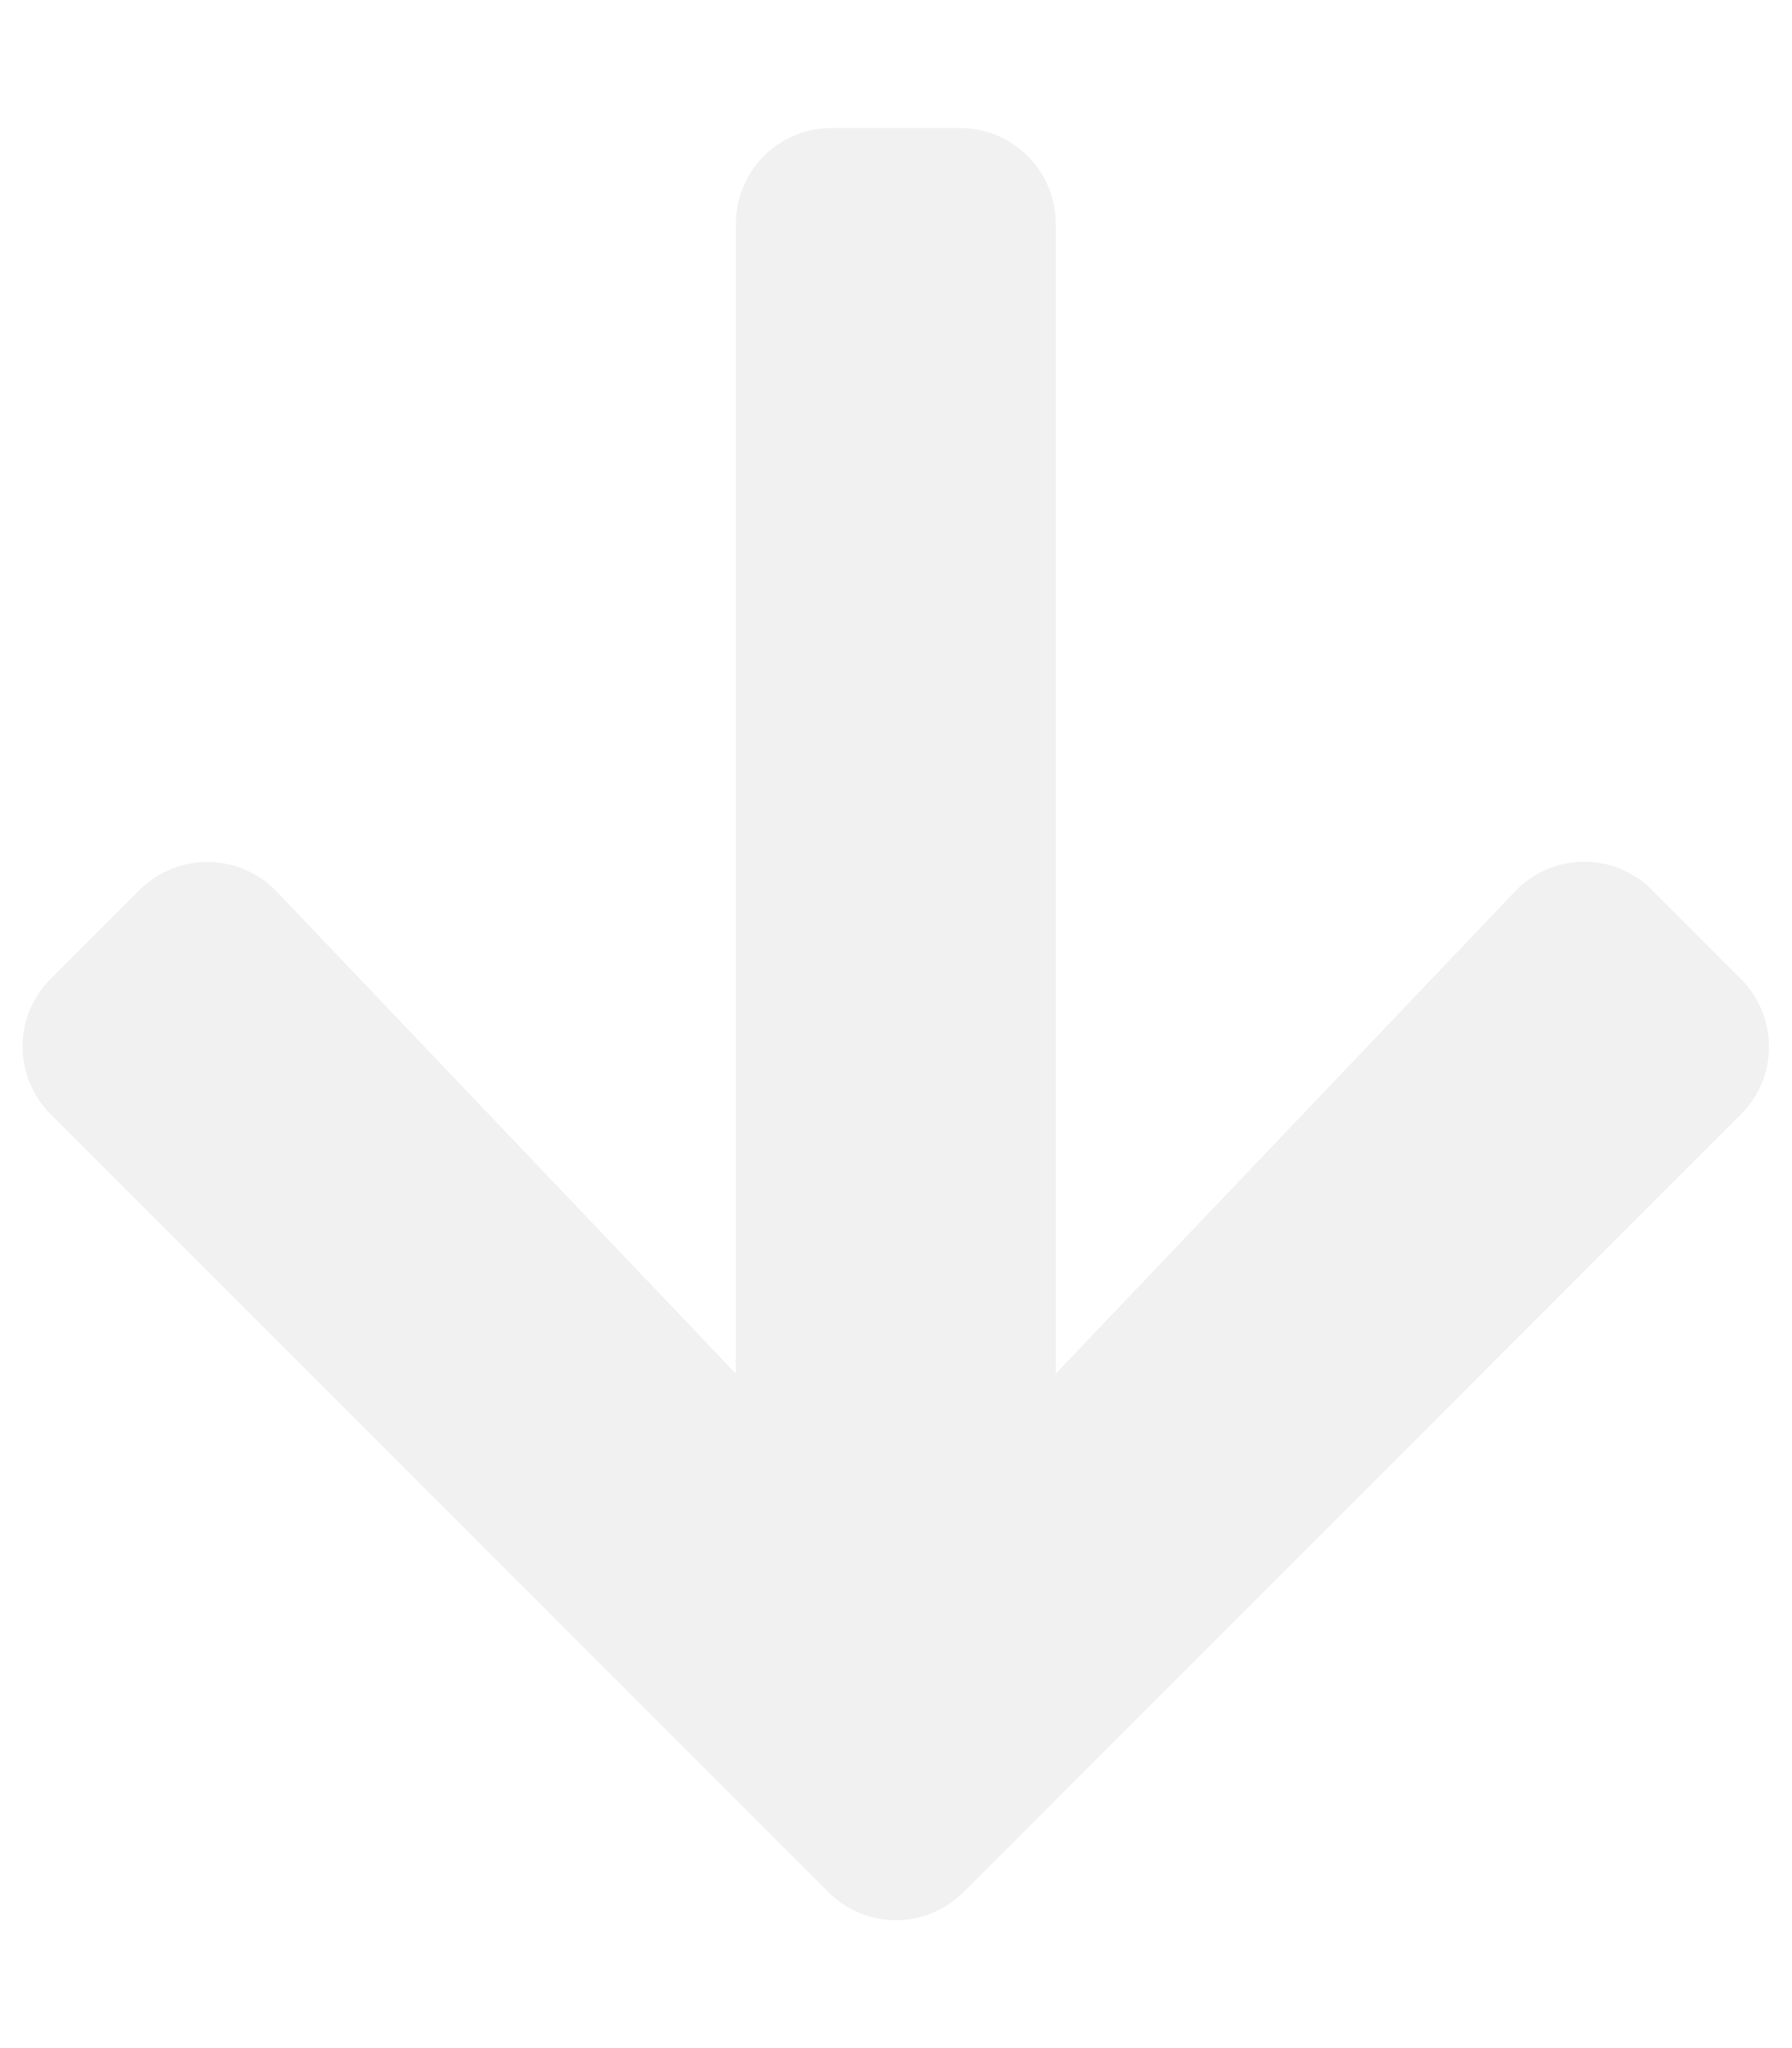
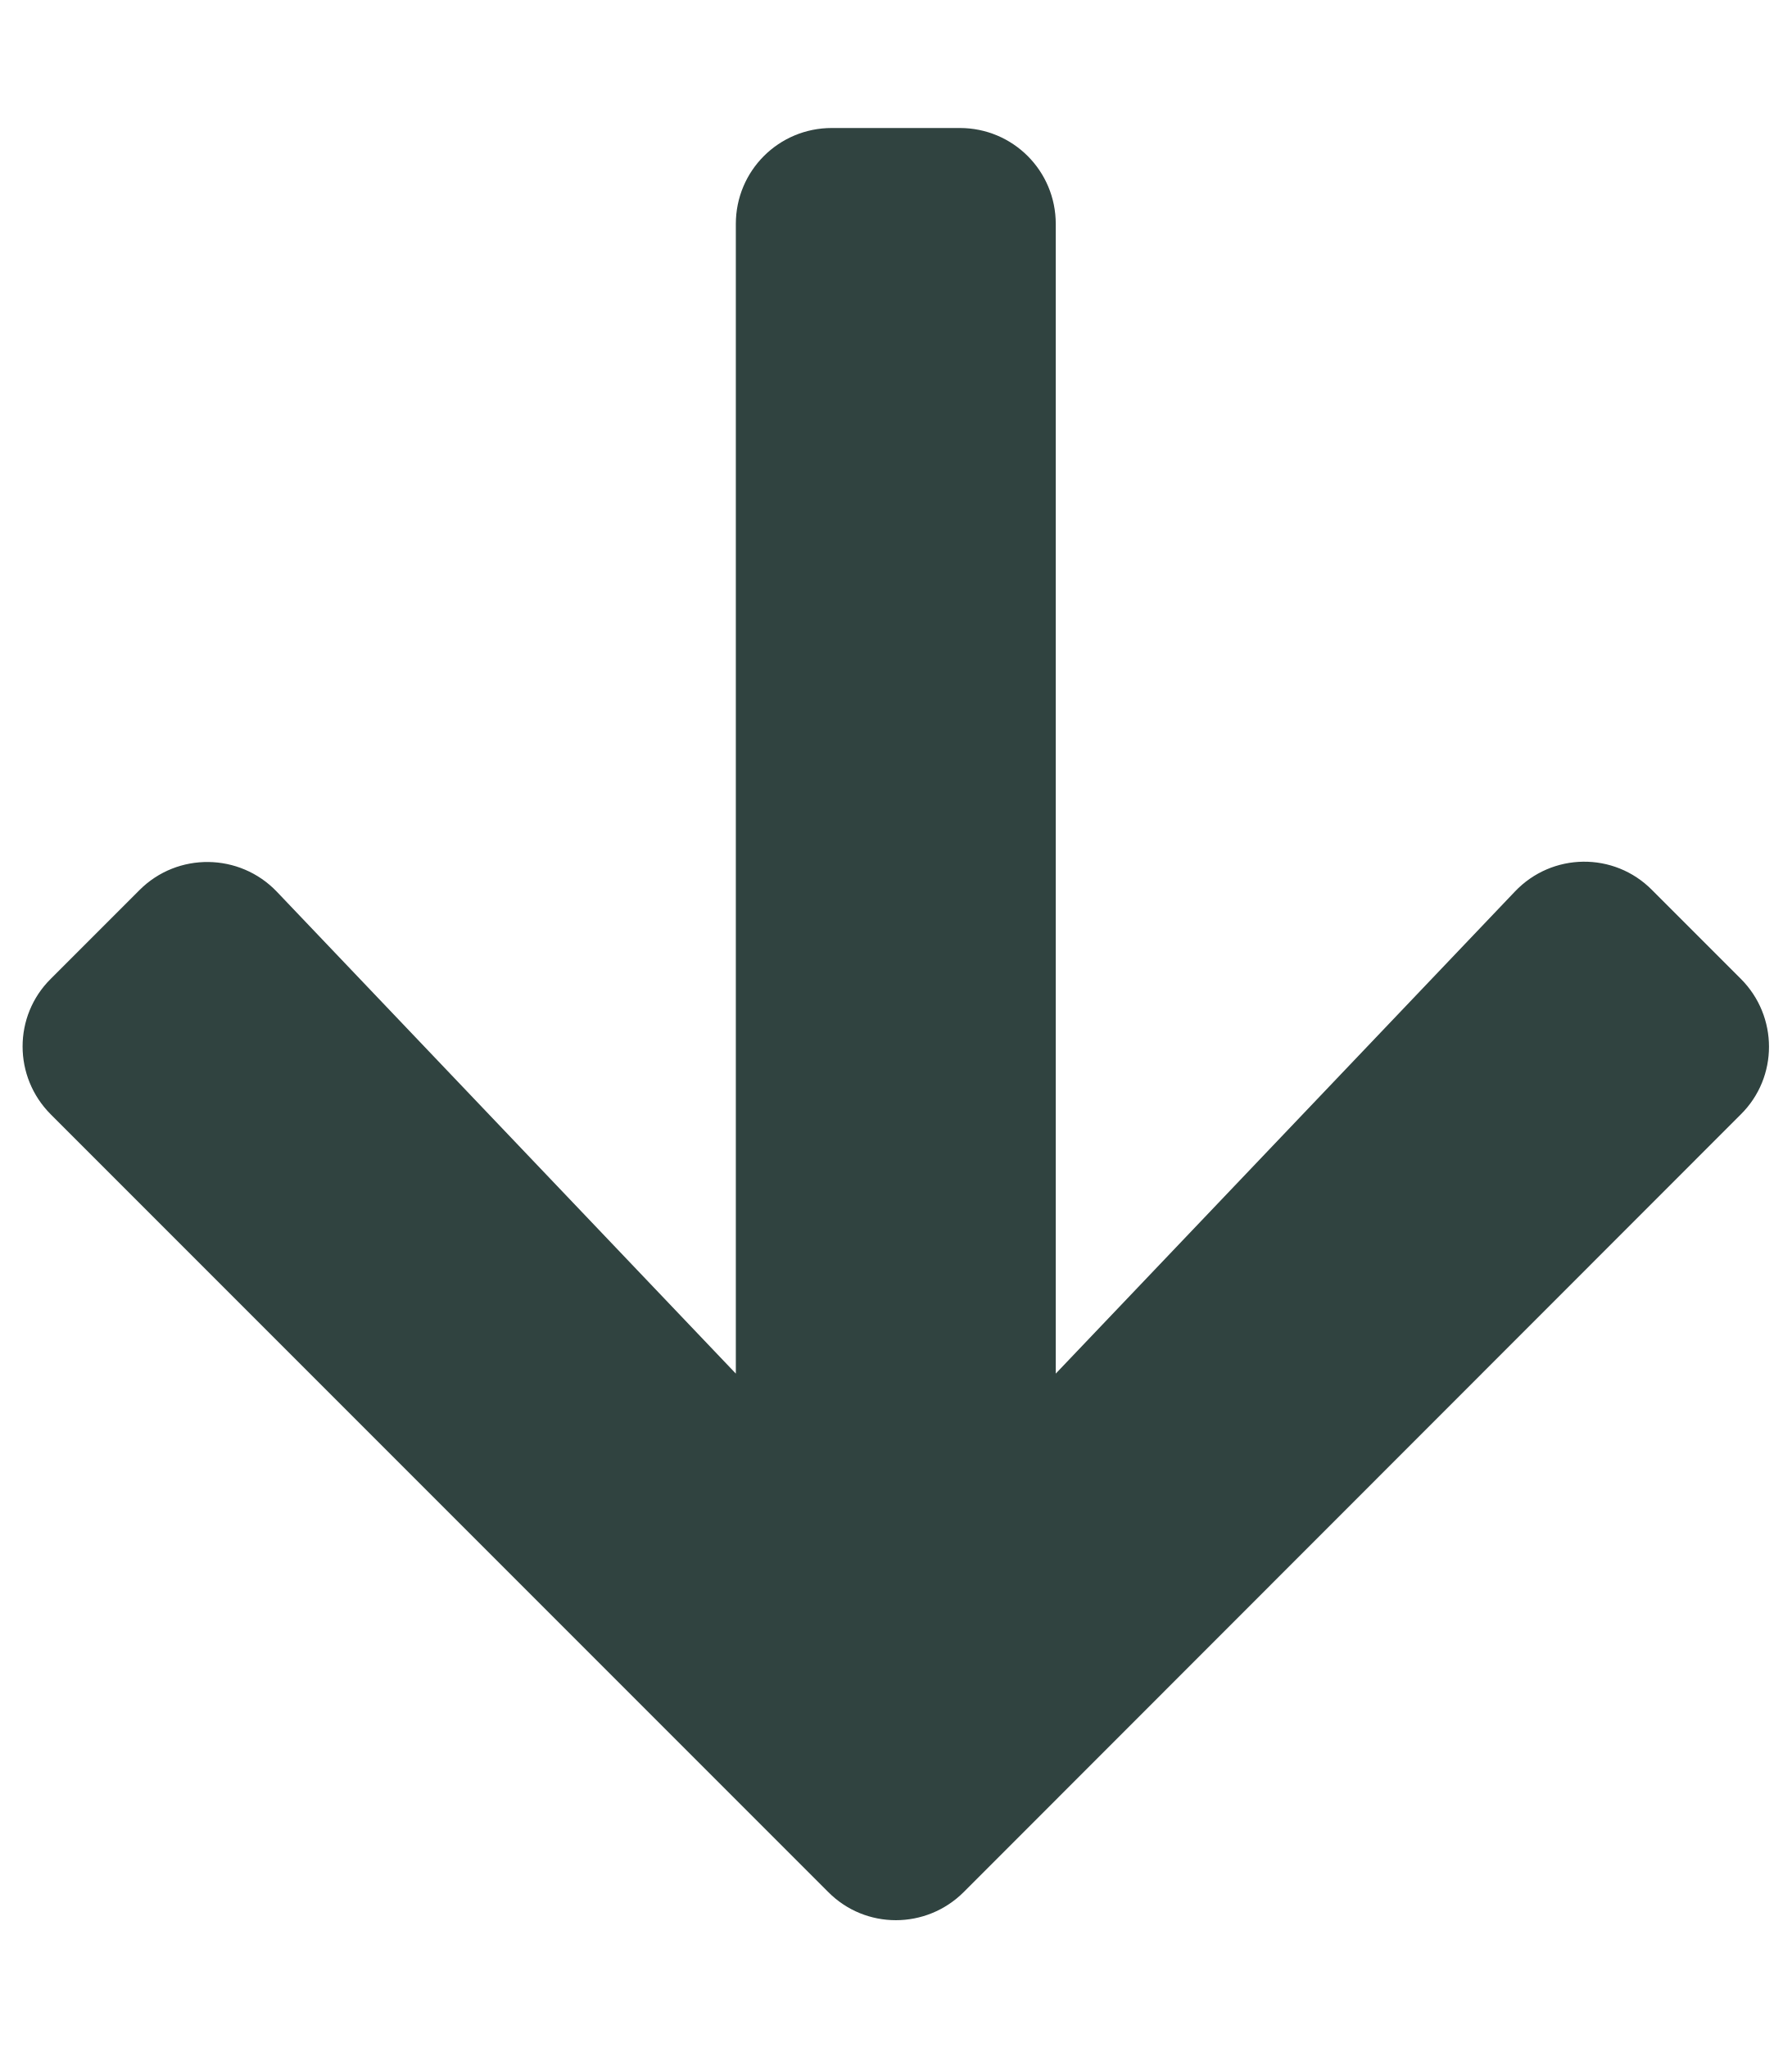
<svg xmlns="http://www.w3.org/2000/svg" aria-hidden="true" focusable="false" data-prefix="fas" data-icon="arrow-down" class="svg-inline--fa fa-arrow-down fa-w-14" role="img" viewBox="0 0 448 512">
-   <path fill="#f1f1f1" d="M413.1 222.5l22.2 22.2c9.4 9.4 9.4 24.6 0 33.9L241 473c-9.4 9.4-24.6 9.4-33.9 0L12.7 278.6c-9.4-9.4-9.4-24.6 0-33.9l22.2-22.2c9.5-9.5 25-9.3 34.3.4L184 343.4V56c0-13.3 10.7-24 24-24h32c13.3 0 24 10.7 24 24v287.4l114.8-120.5c9.3-9.8 24.8-10 34.3-.4z" />
+   <path fill="#304340" d="M413.1 222.5l22.2 22.2c9.4 9.4 9.4 24.6 0 33.9L241 473c-9.4 9.4-24.6 9.4-33.9 0L12.7 278.6c-9.4-9.4-9.4-24.6 0-33.9l22.2-22.2c9.5-9.5 25-9.3 34.3.4L184 343.4V56c0-13.3 10.7-24 24-24h32c13.3 0 24 10.7 24 24v287.4l114.8-120.5c9.3-9.8 24.8-10 34.3-.4z" />
</svg>
